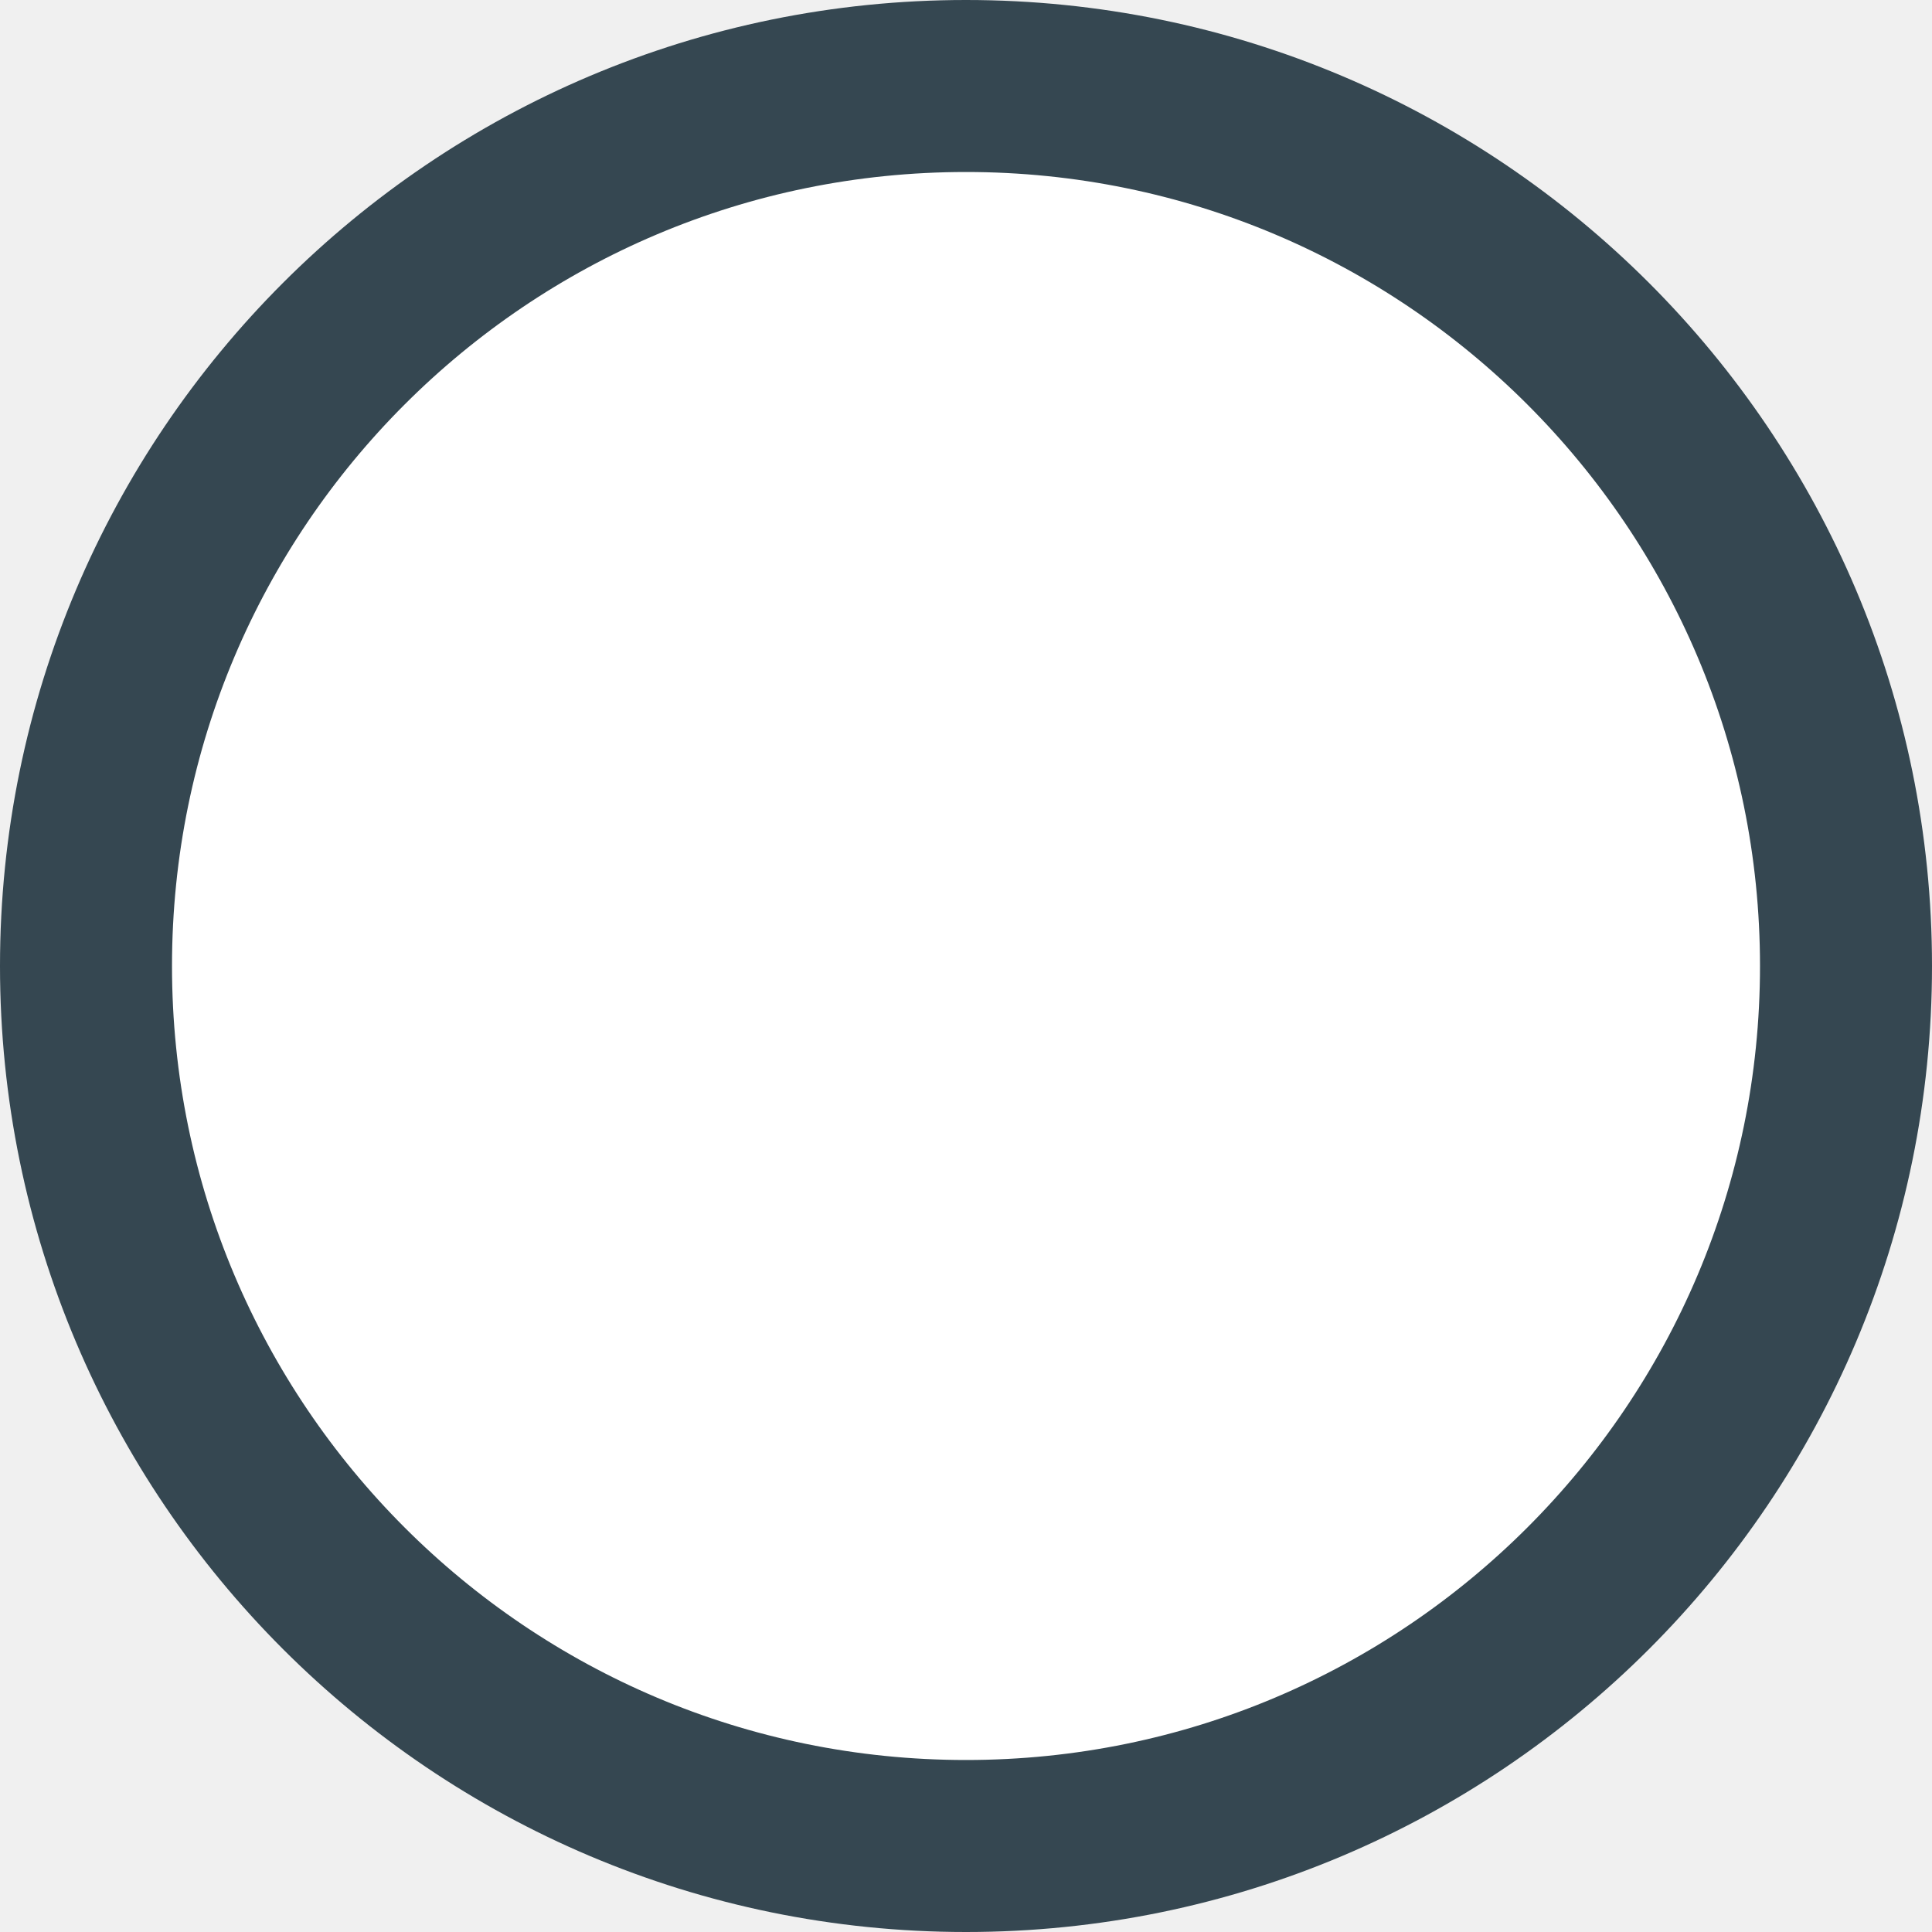
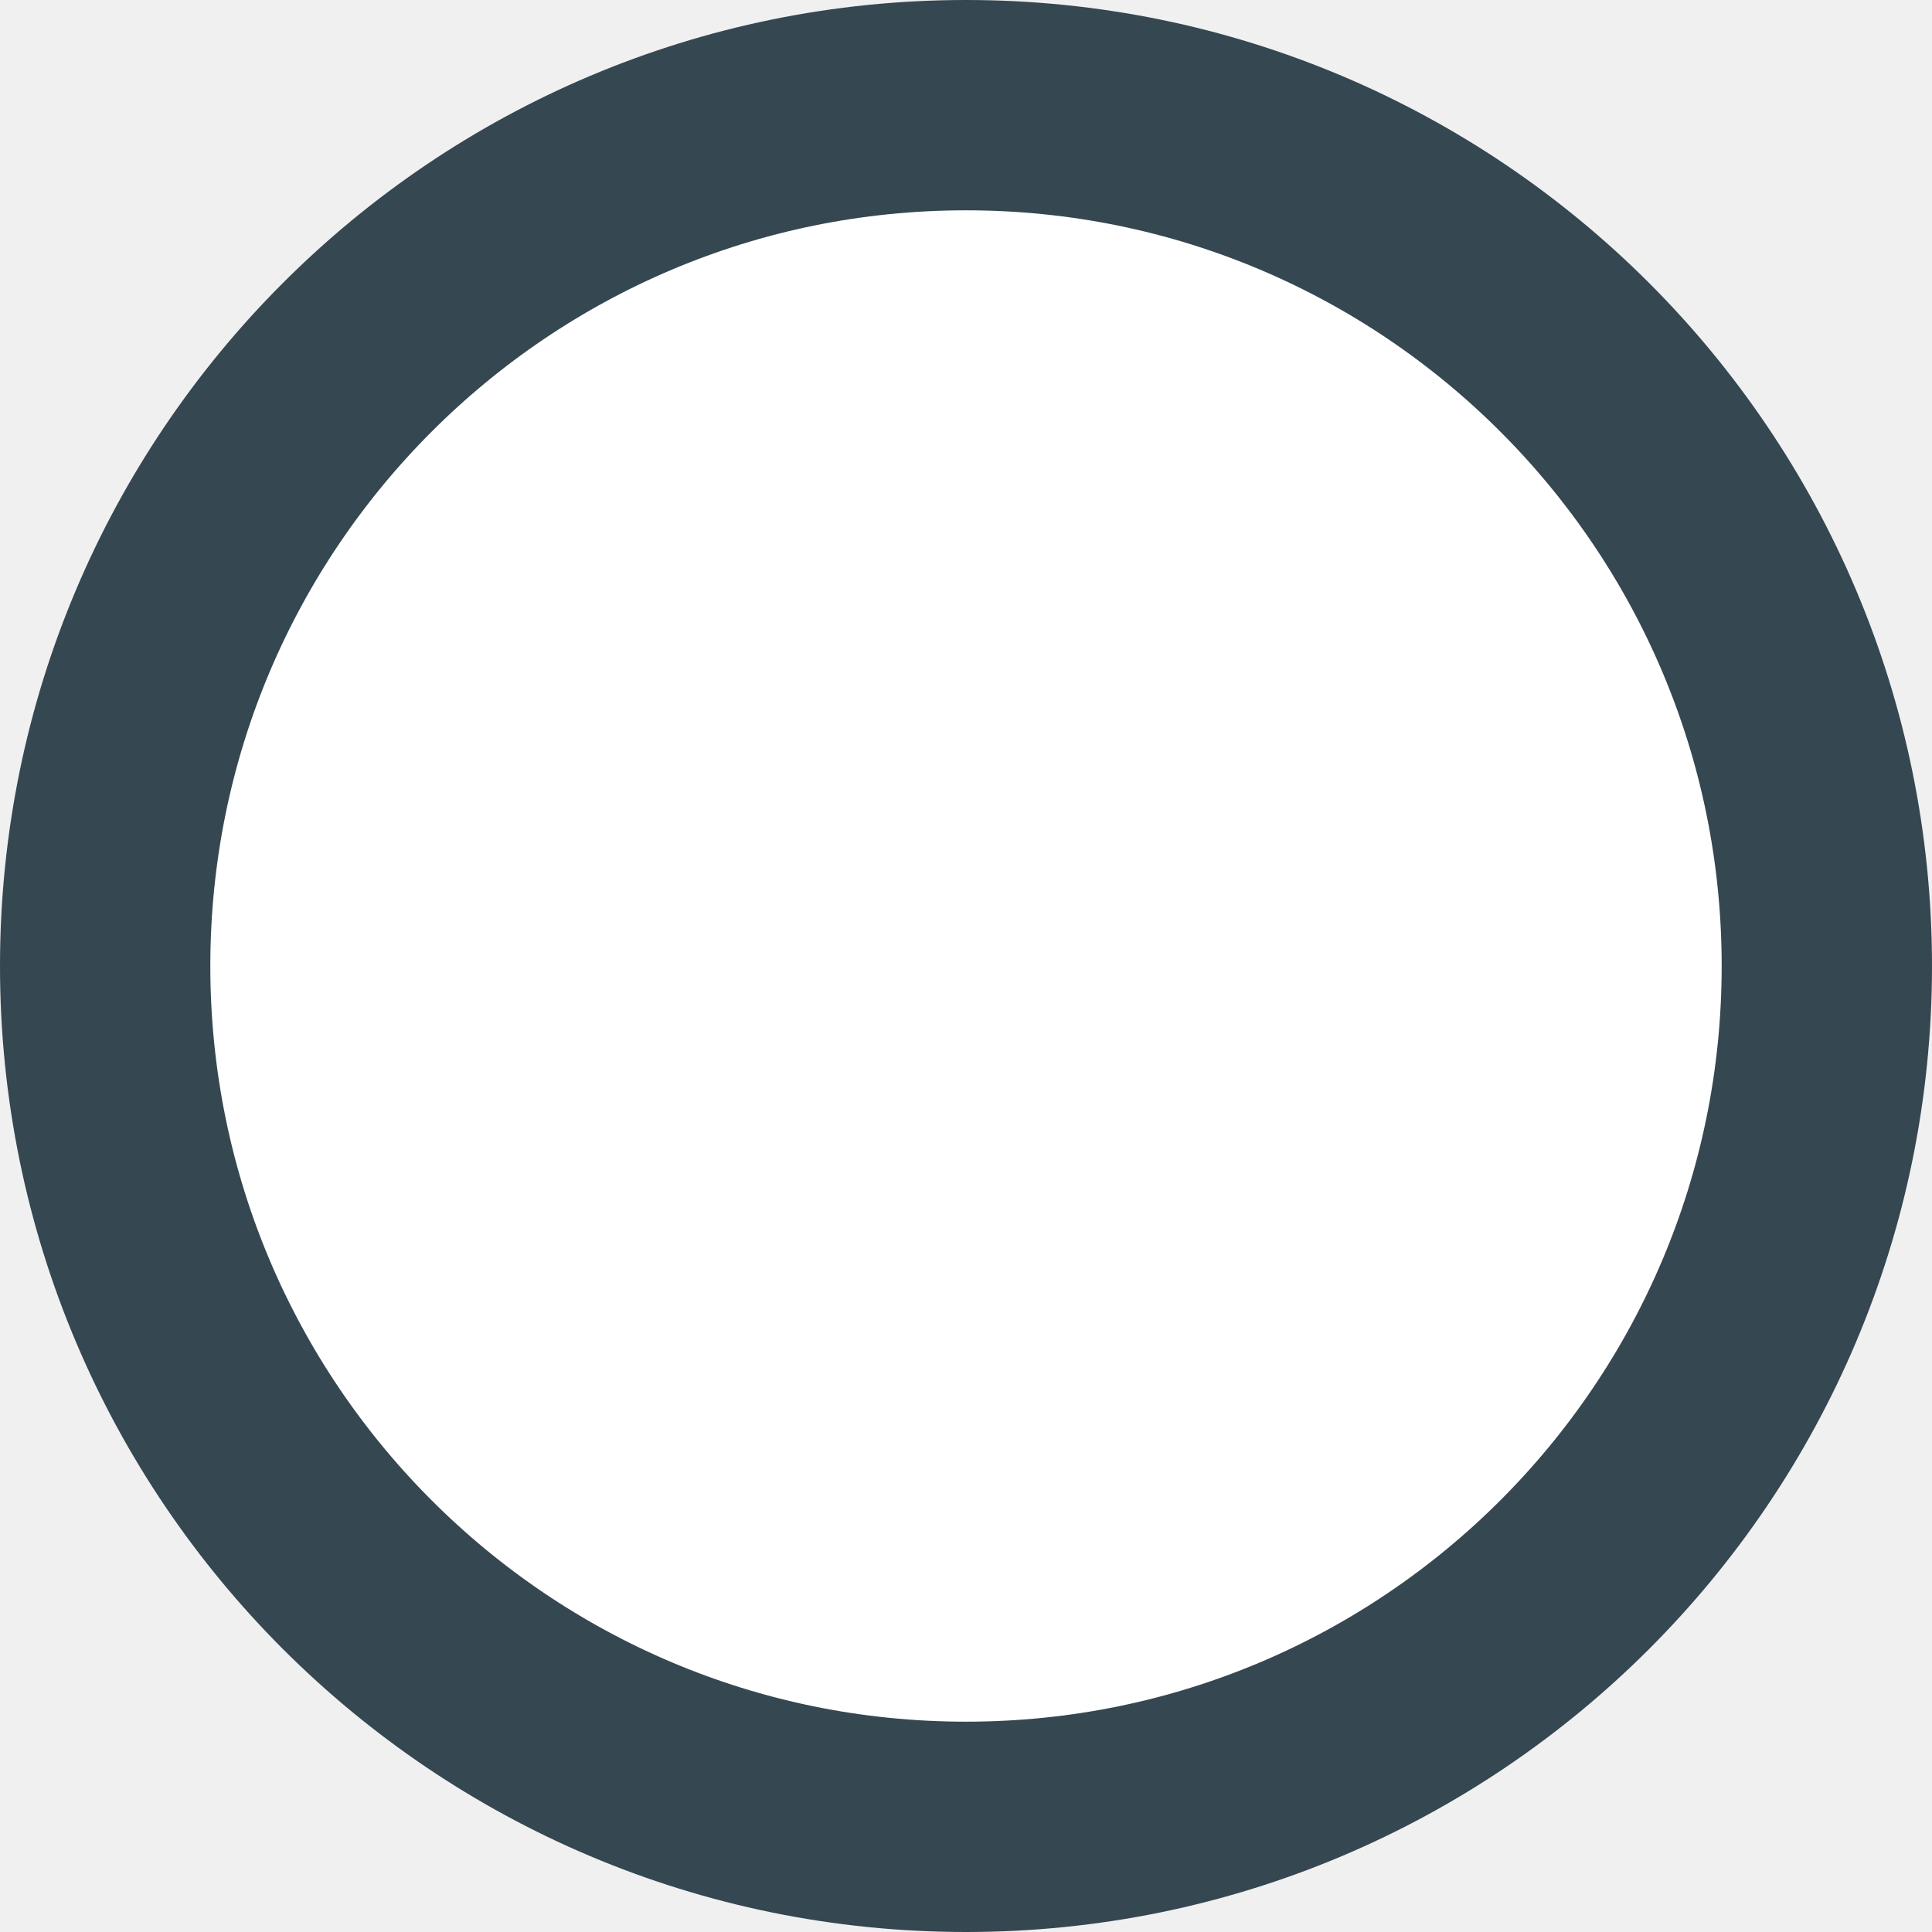
- <svg xmlns="http://www.w3.org/2000/svg" id="Layer_2" data-name="Layer 2" viewBox="0 0 89.86 89.86">
+ <svg xmlns="http://www.w3.org/2000/svg" id="Layer_2" data-name="Layer 2" viewBox="0 0 91.86 91.86">
  <defs>
    <style>
      .cls-1 {
        fill: #fff;
        stroke: #354751;
        stroke-miterlimit: 10;
-         stroke-width: 8px;
+         stroke-width: 10px;
      }
    </style>
  </defs>
  <g id="Layer_2-2" data-name="Layer 2">
-     <circle class="cls-1" cx="44.93" cy="44.93" r="40.93" />
+     <circle class="cls-1" cx="45.93" cy="45.93" r="40.93" />
  </g>
</svg>
